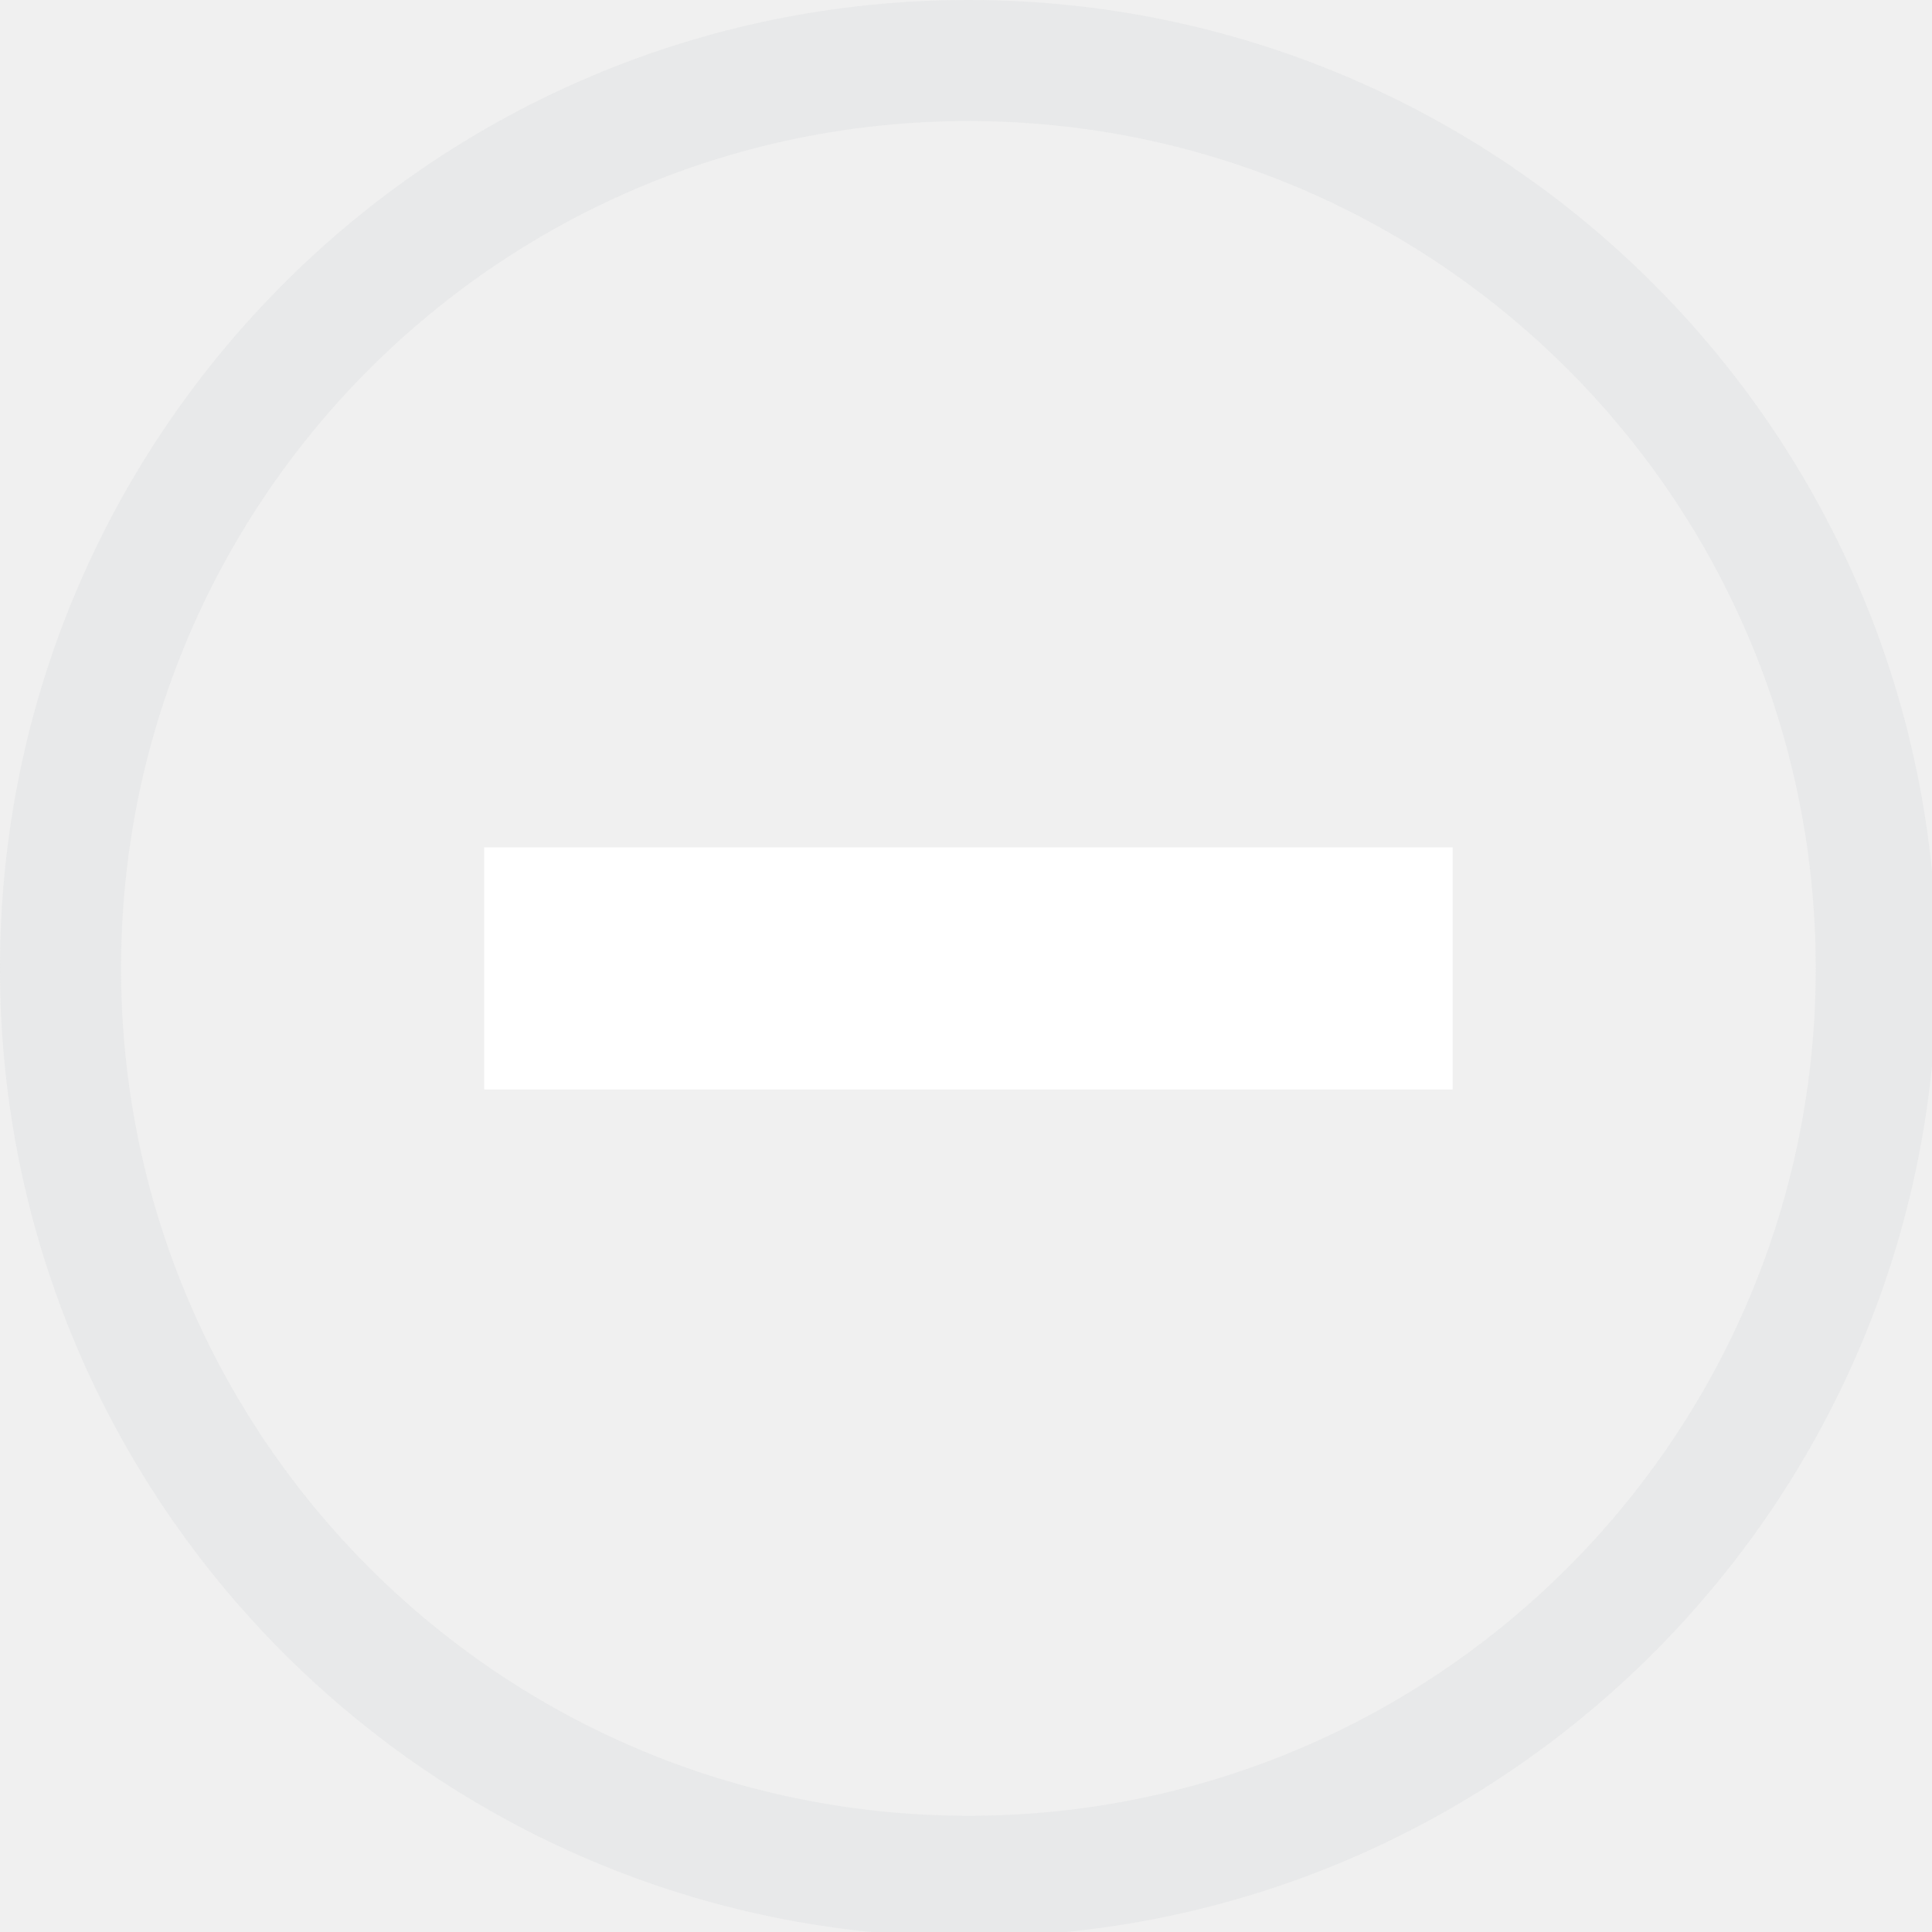
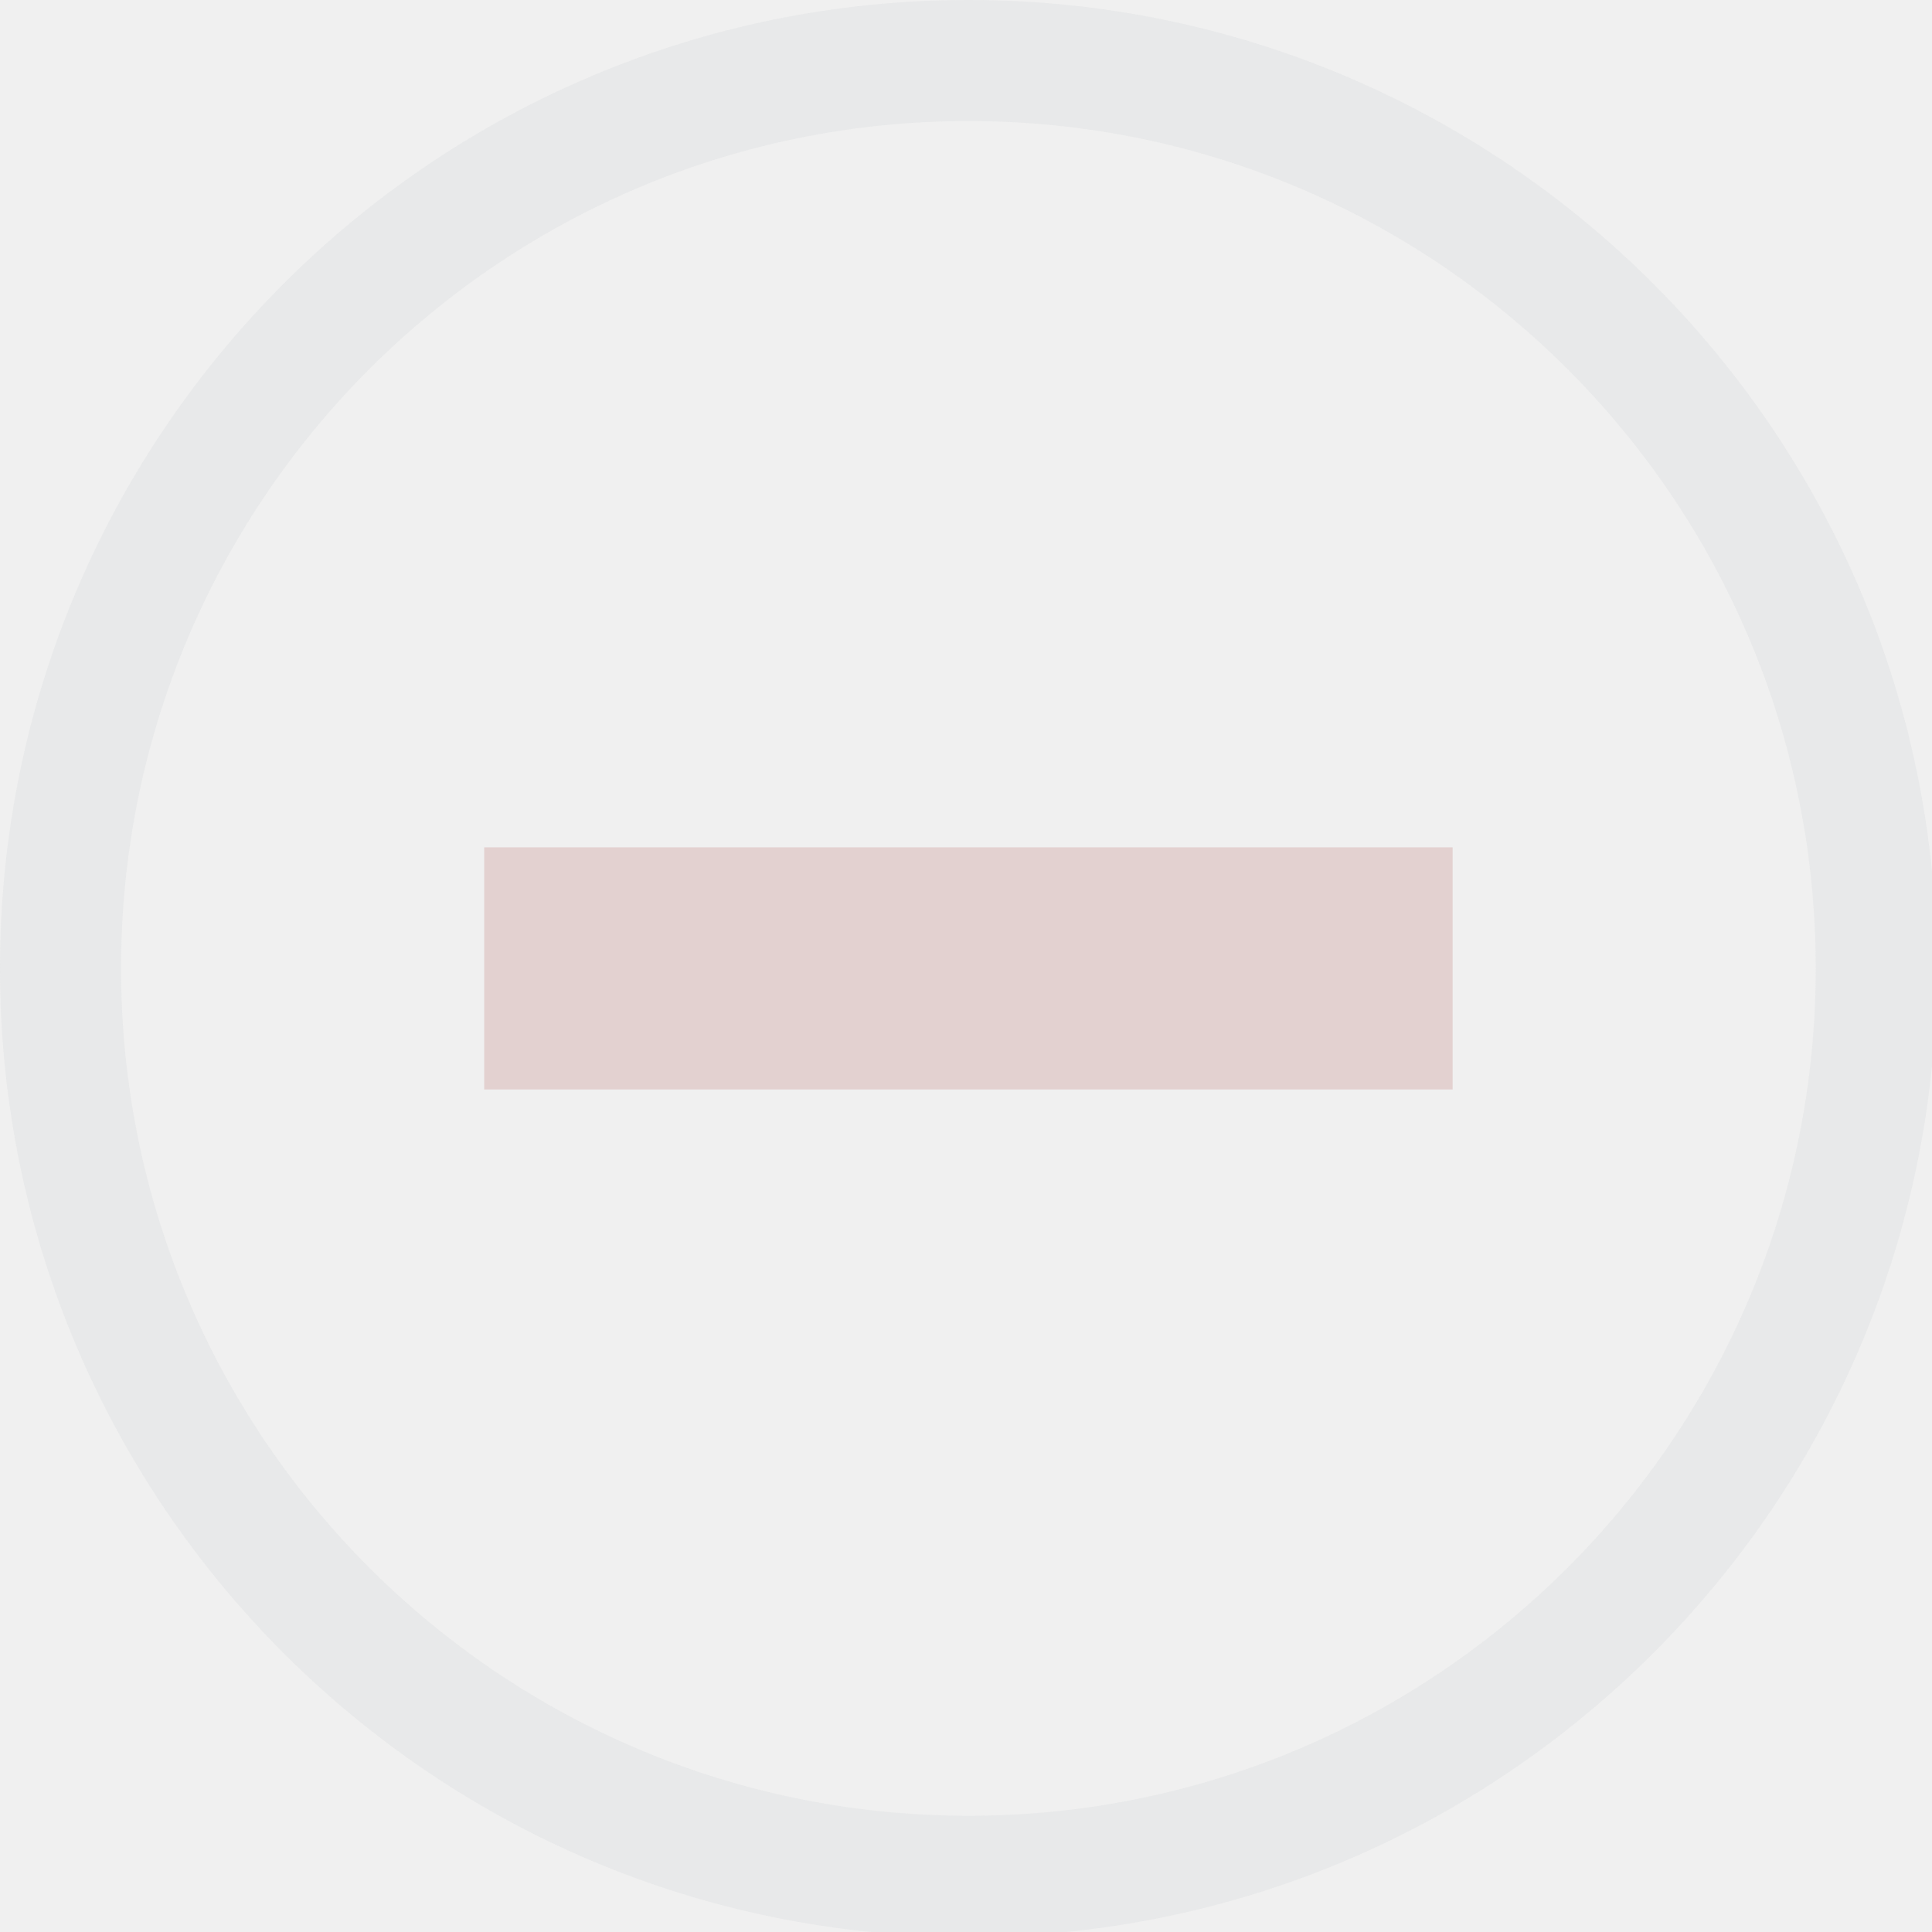
<svg xmlns="http://www.w3.org/2000/svg" width="133pt" height="133pt" viewBox="0 0 133 133" version="1.1">
  <g id="surface1">
    <path style=" stroke:none;fill-rule:nonzero;fill:#e3e4e7;fill-opacity:0.5;" d="M 66.668 0 C 29.852 0 0 29.852 0 66.668 C 0 103.484 29.852 133.332 66.668 133.332 C 103.484 133.332 133.332 103.484 133.332 66.668 C 133.332 29.852 103.484 0 66.668 0 Z M 66.668 8.332 C 98.895 8.332 125 34.441 125 66.668 C 125 98.895 98.895 125 66.668 125 C 34.441 125 8.332 98.895 8.332 66.668 C 8.332 34.441 34.441 8.332 66.668 8.332 Z M 66.668 8.332 " />
    <path style=" stroke:none;fill-rule:nonzero;fill:#e3e4e7;fill-opacity:0.15;" d="M 66.668 0 C 29.852 0 0 29.852 0 66.668 C 0 103.484 29.852 133.332 66.668 133.332 C 103.484 133.332 133.332 103.484 133.332 66.668 C 133.332 29.852 103.484 0 66.668 0 Z M 66.668 8.332 C 98.895 8.332 125 34.441 125 66.668 C 125 98.895 98.895 125 66.668 125 C 34.441 125 8.332 98.895 8.332 66.668 C 8.332 34.441 34.441 8.332 66.668 8.332 Z M 66.668 8.332 " />
-     <path style=" stroke:none;fill-rule:nonzero;fill:#ffffff;fill-opacity:1;" d="M 33.332 58.332 L 100 58.332 L 100 75 L 33.332 75 Z M 33.332 58.332 " />
+     <path style=" stroke:none;fill-rule:nonzero;fill:#e3d1d0;fill-opacity:1;" d="M 33.332 58.332 L 100 58.332 L 100 75 L 33.332 75 Z M 33.332 58.332 " />
  </g>
</svg>
